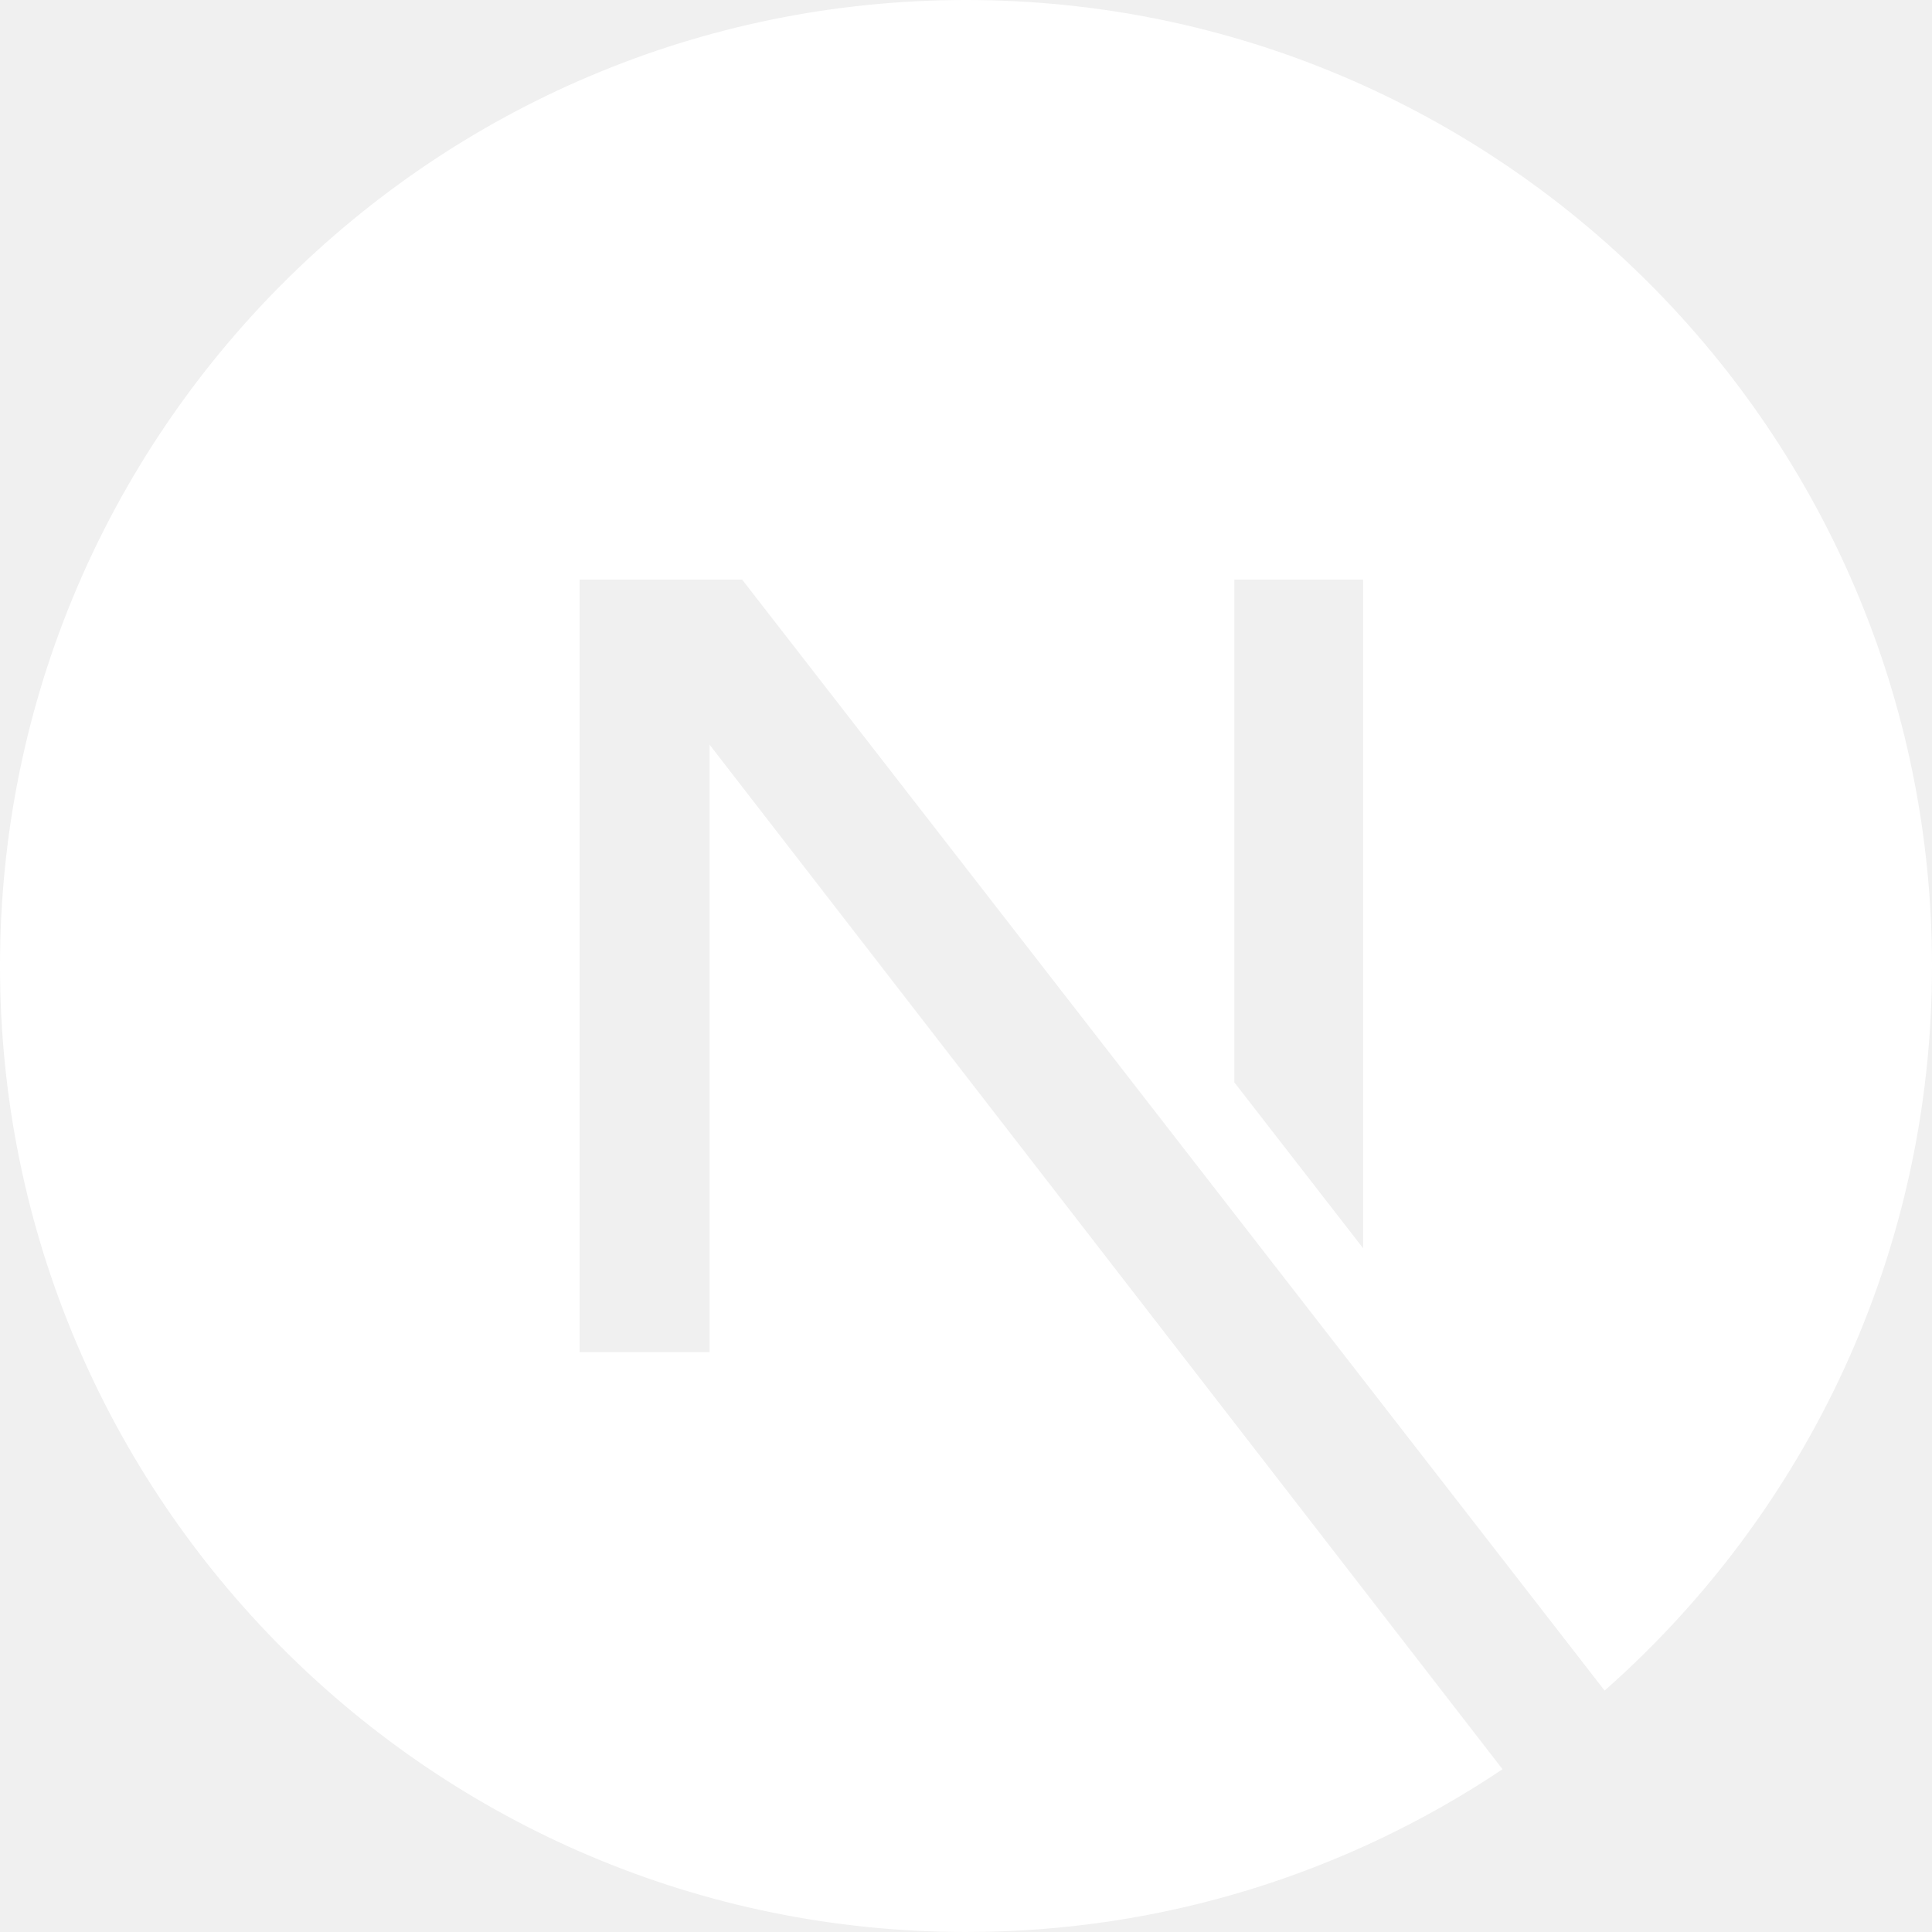
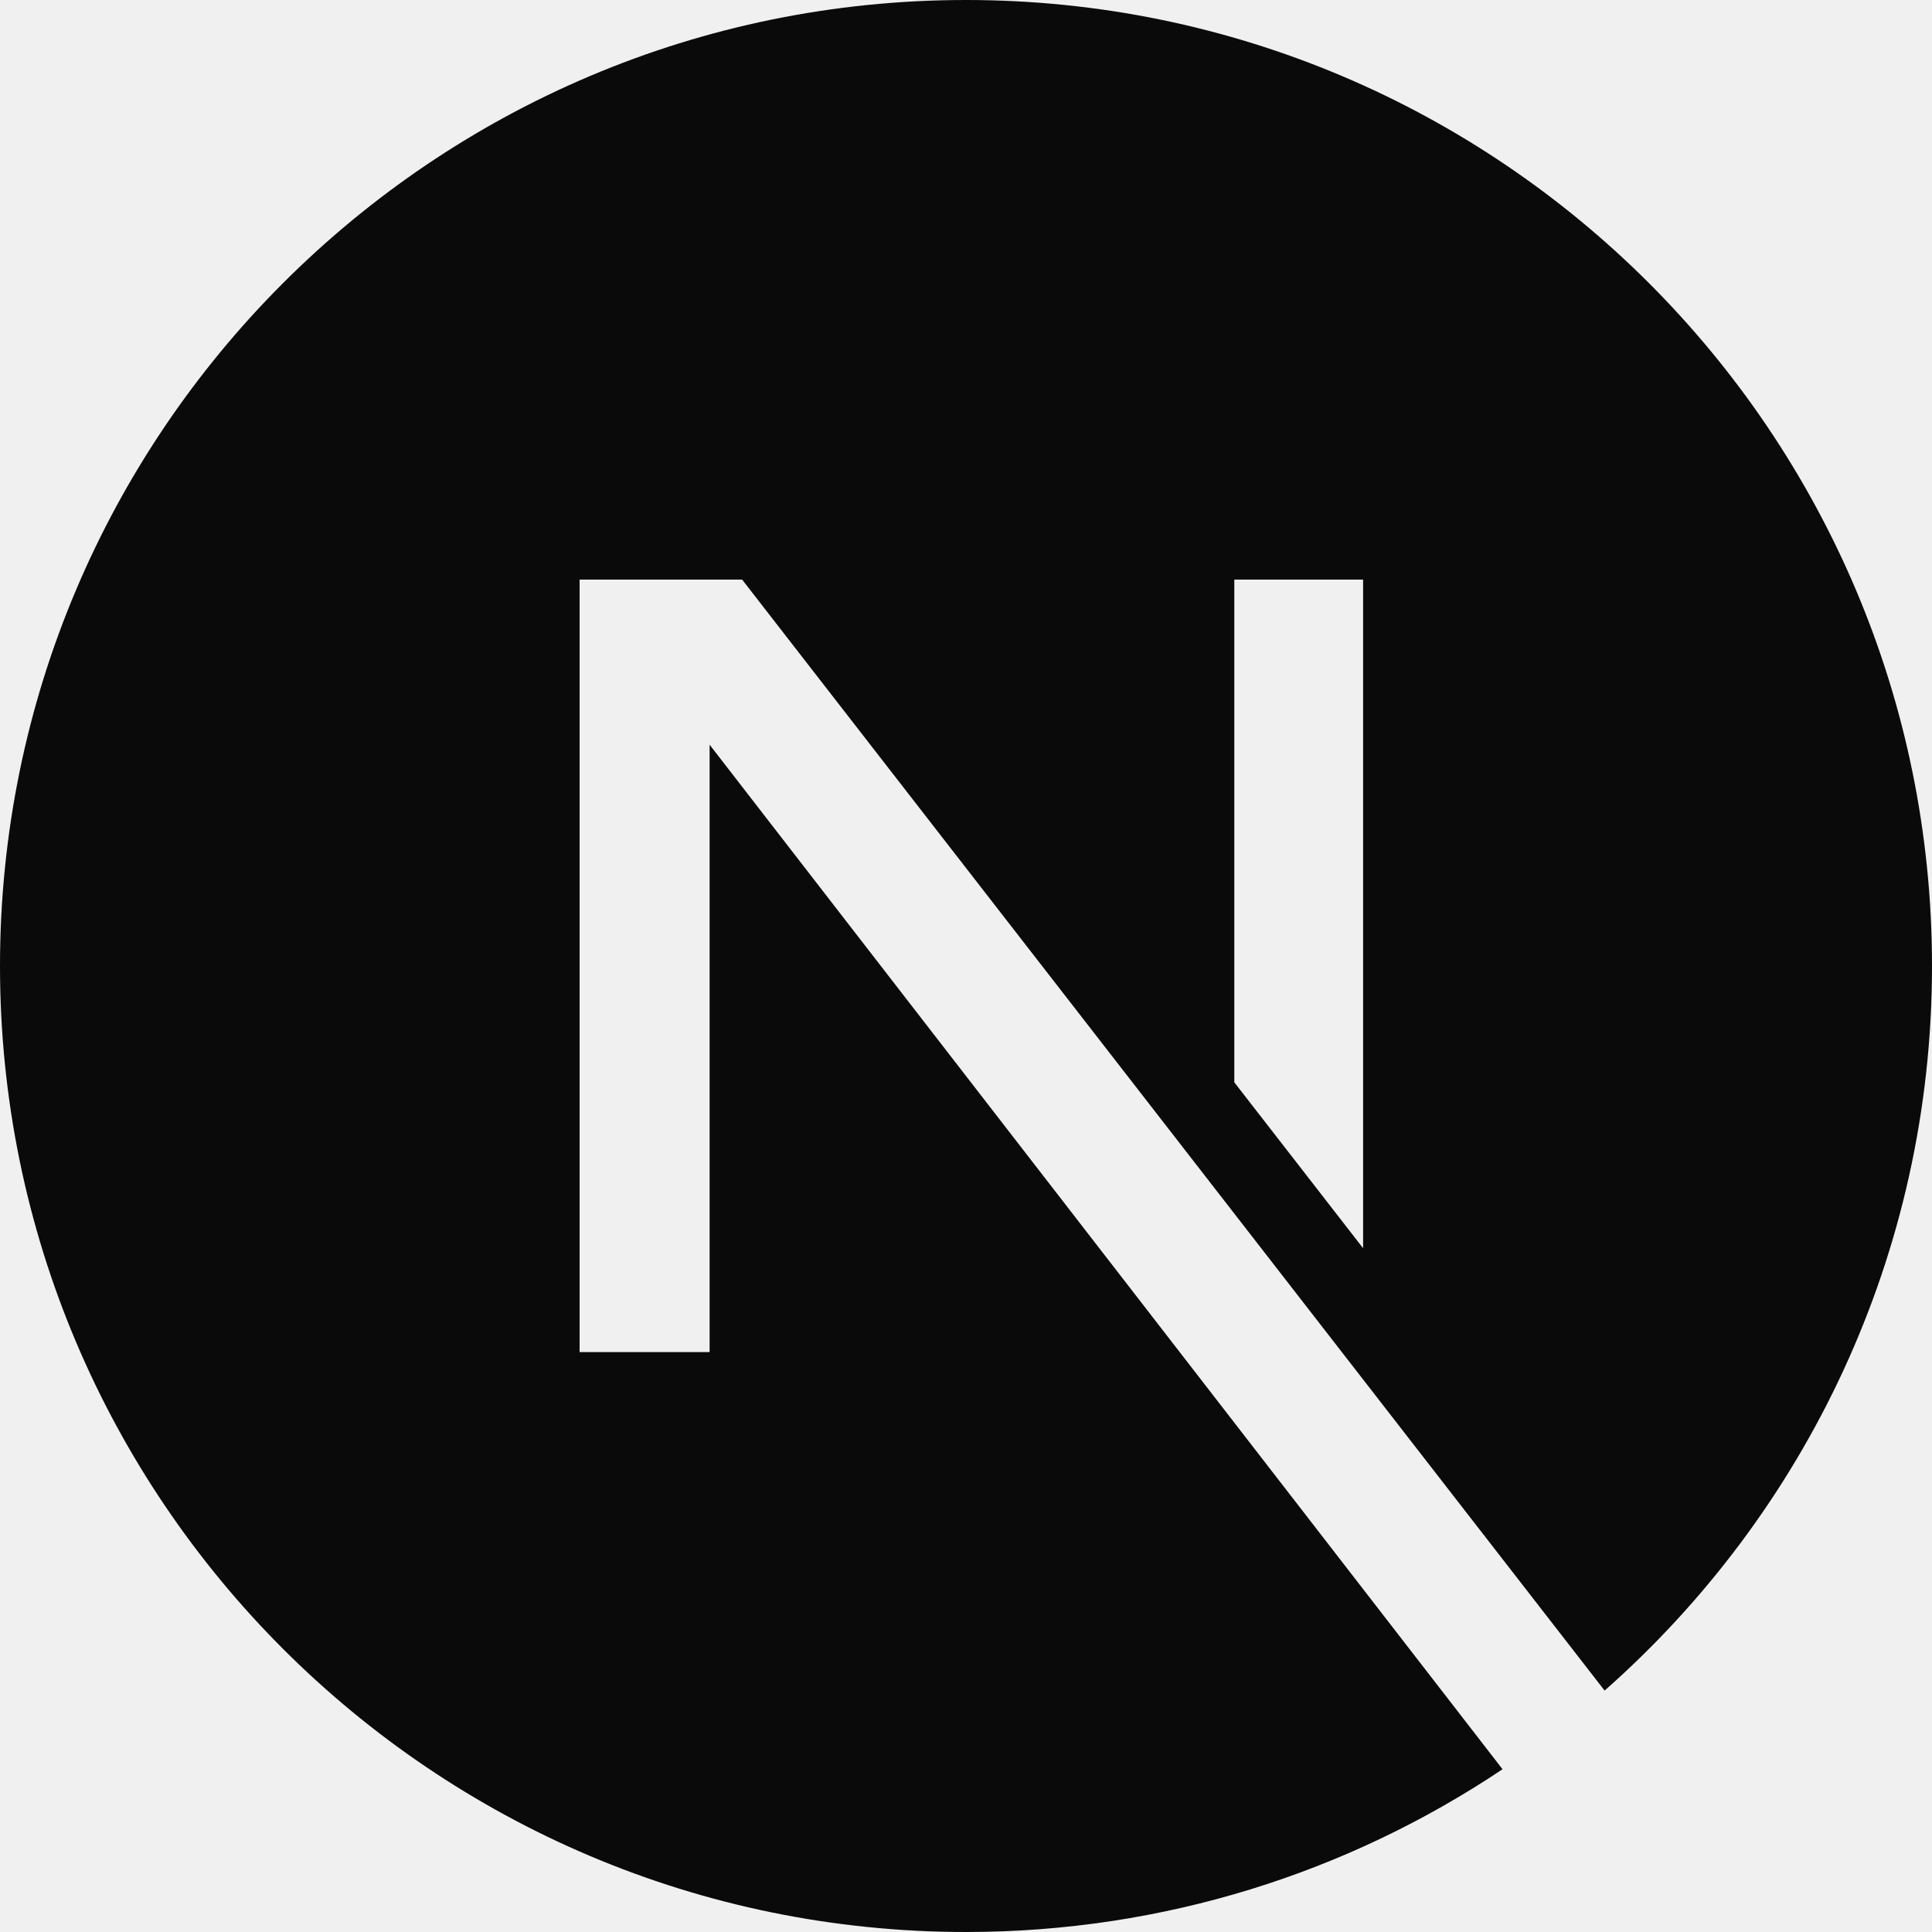
- <svg xmlns="http://www.w3.org/2000/svg" fill="#FFFFFF" role="img" viewBox="0 0 24 24">
+ <svg xmlns="http://www.w3.org/2000/svg" fill="#0a0a0a" role="img" viewBox="0 0 24 24">
  <path d="M18.665 21.978C16.758 23.255 14.465 24 12 24 5.377 24 0 18.623 0 12S5.377 0 12 0s12 5.377 12 12c0 3.583-1.574 6.801-4.067 9.001L9.219 7.2H7.2v9.596h1.615V9.251l9.85 12.727Zm-3.332-8.533 1.6 2.061V7.2h-1.6v6.245Z" />
</svg>
